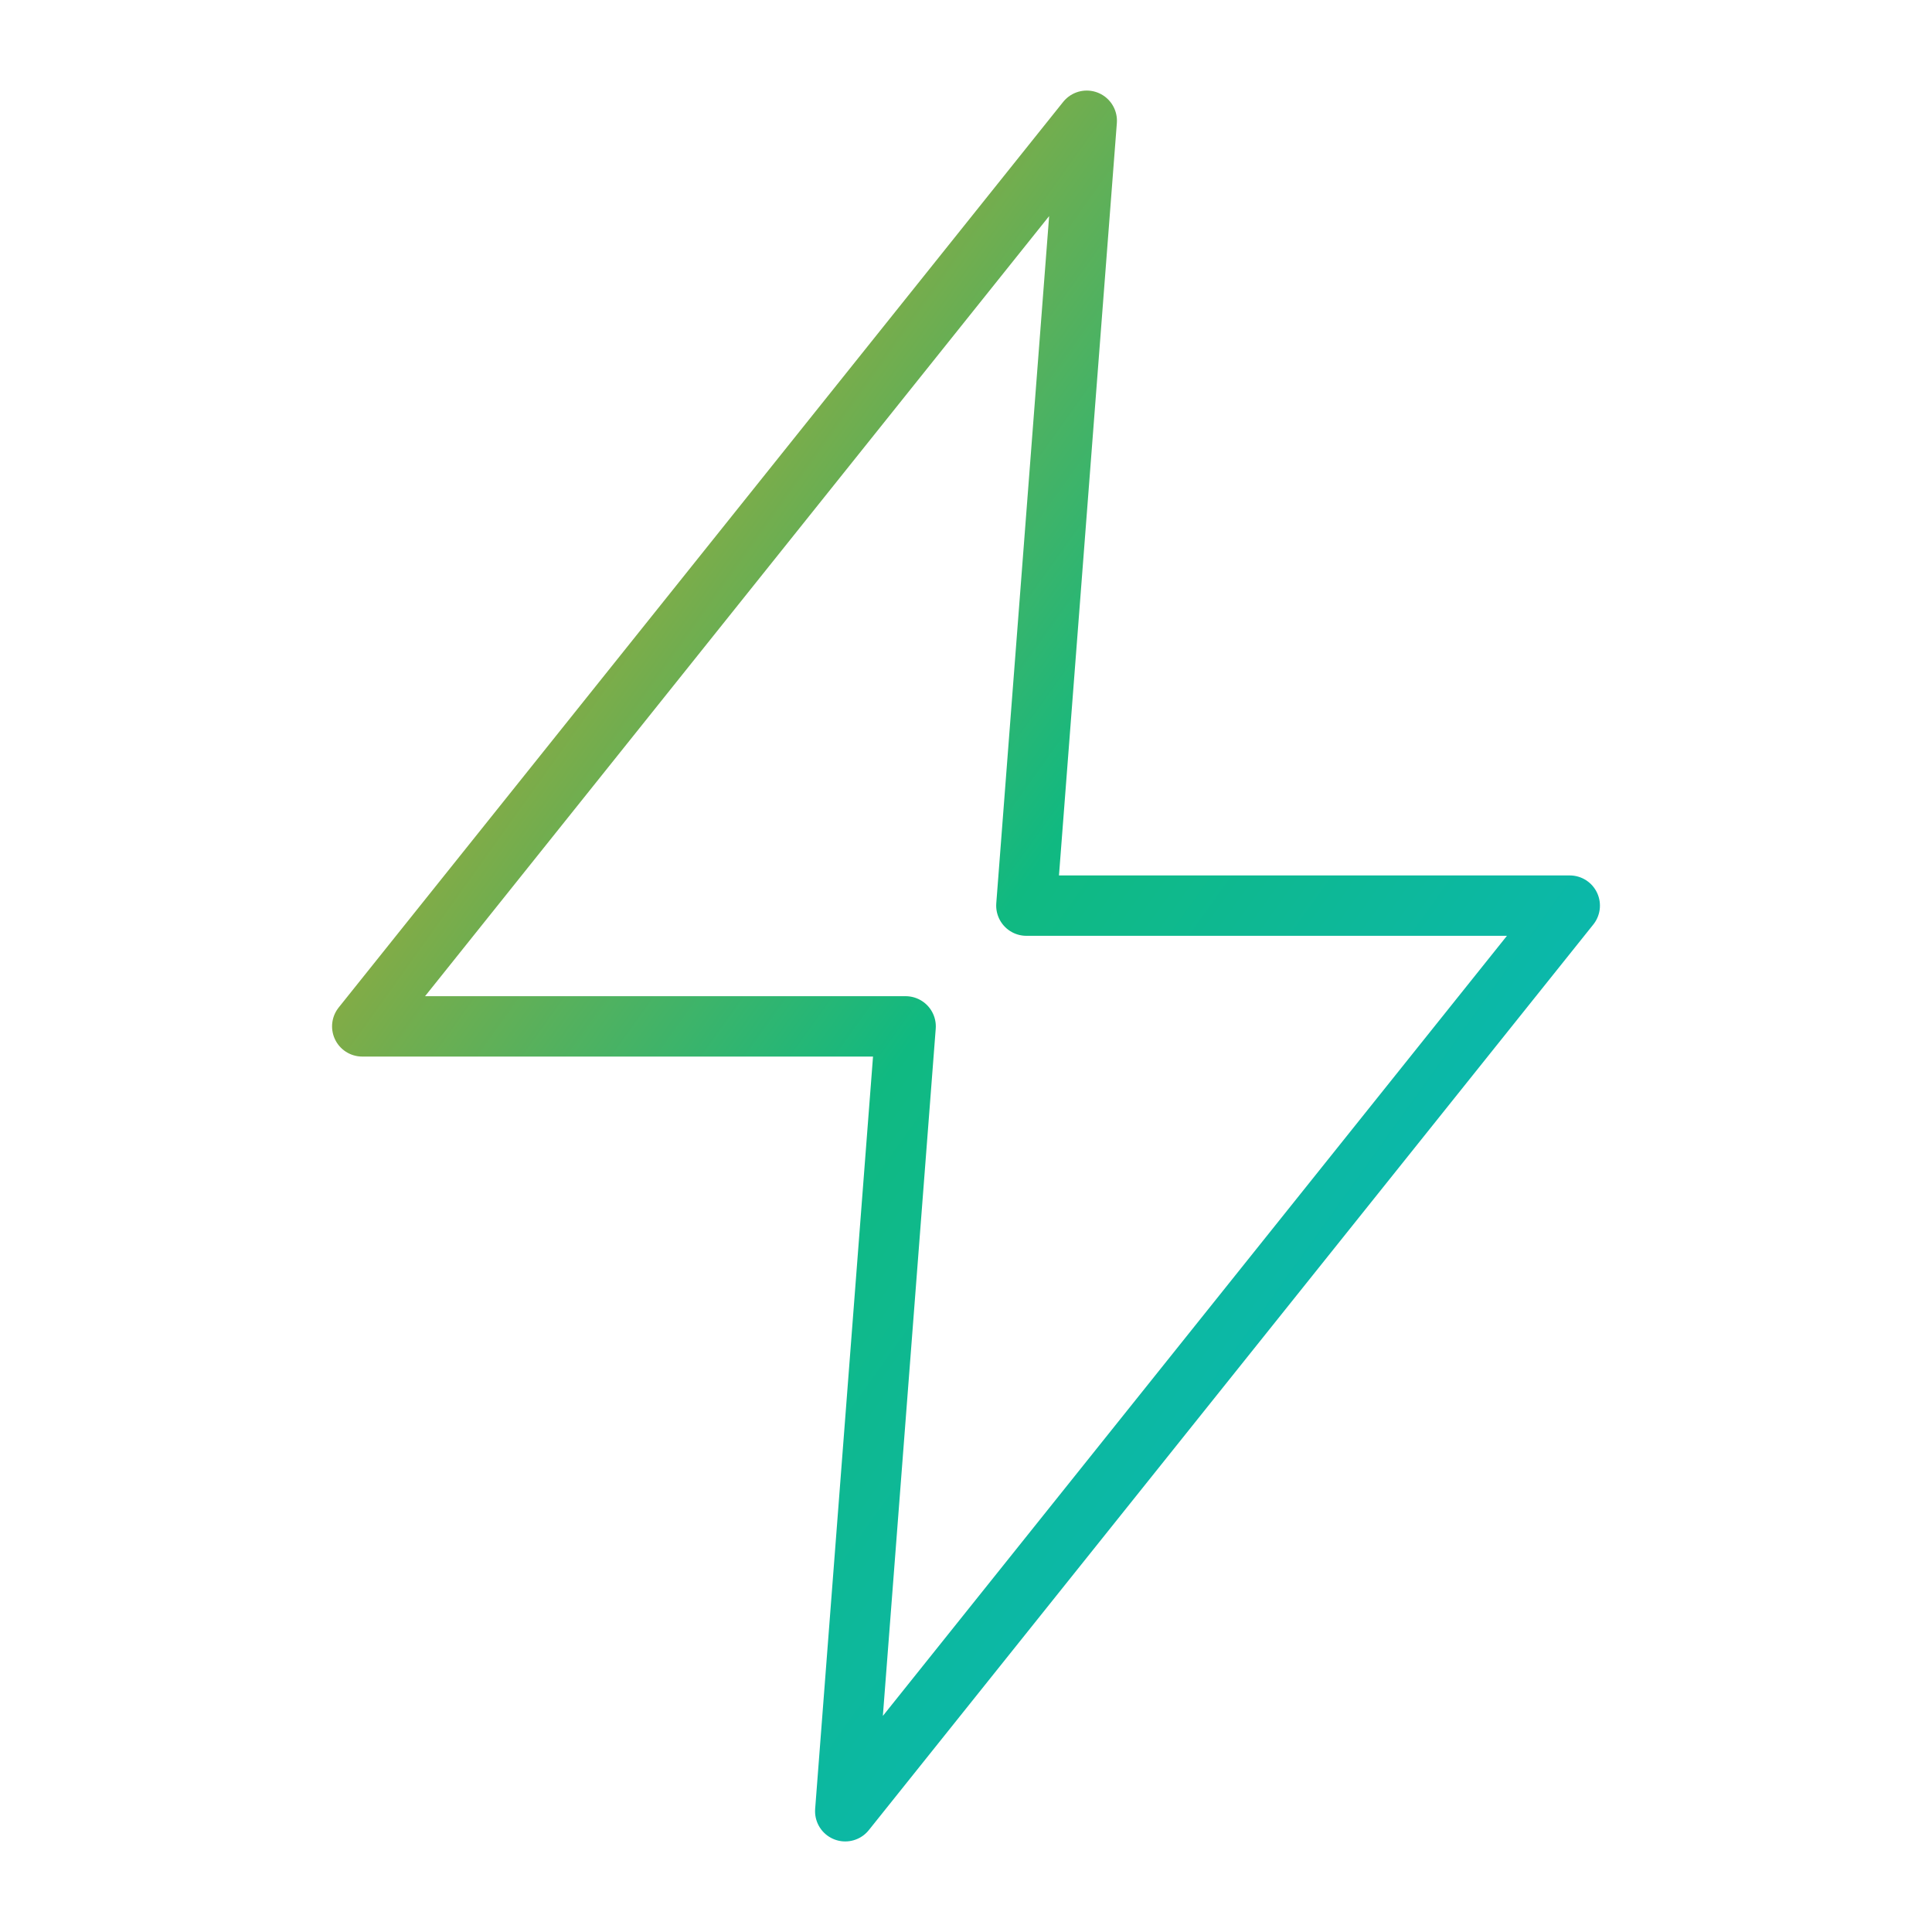
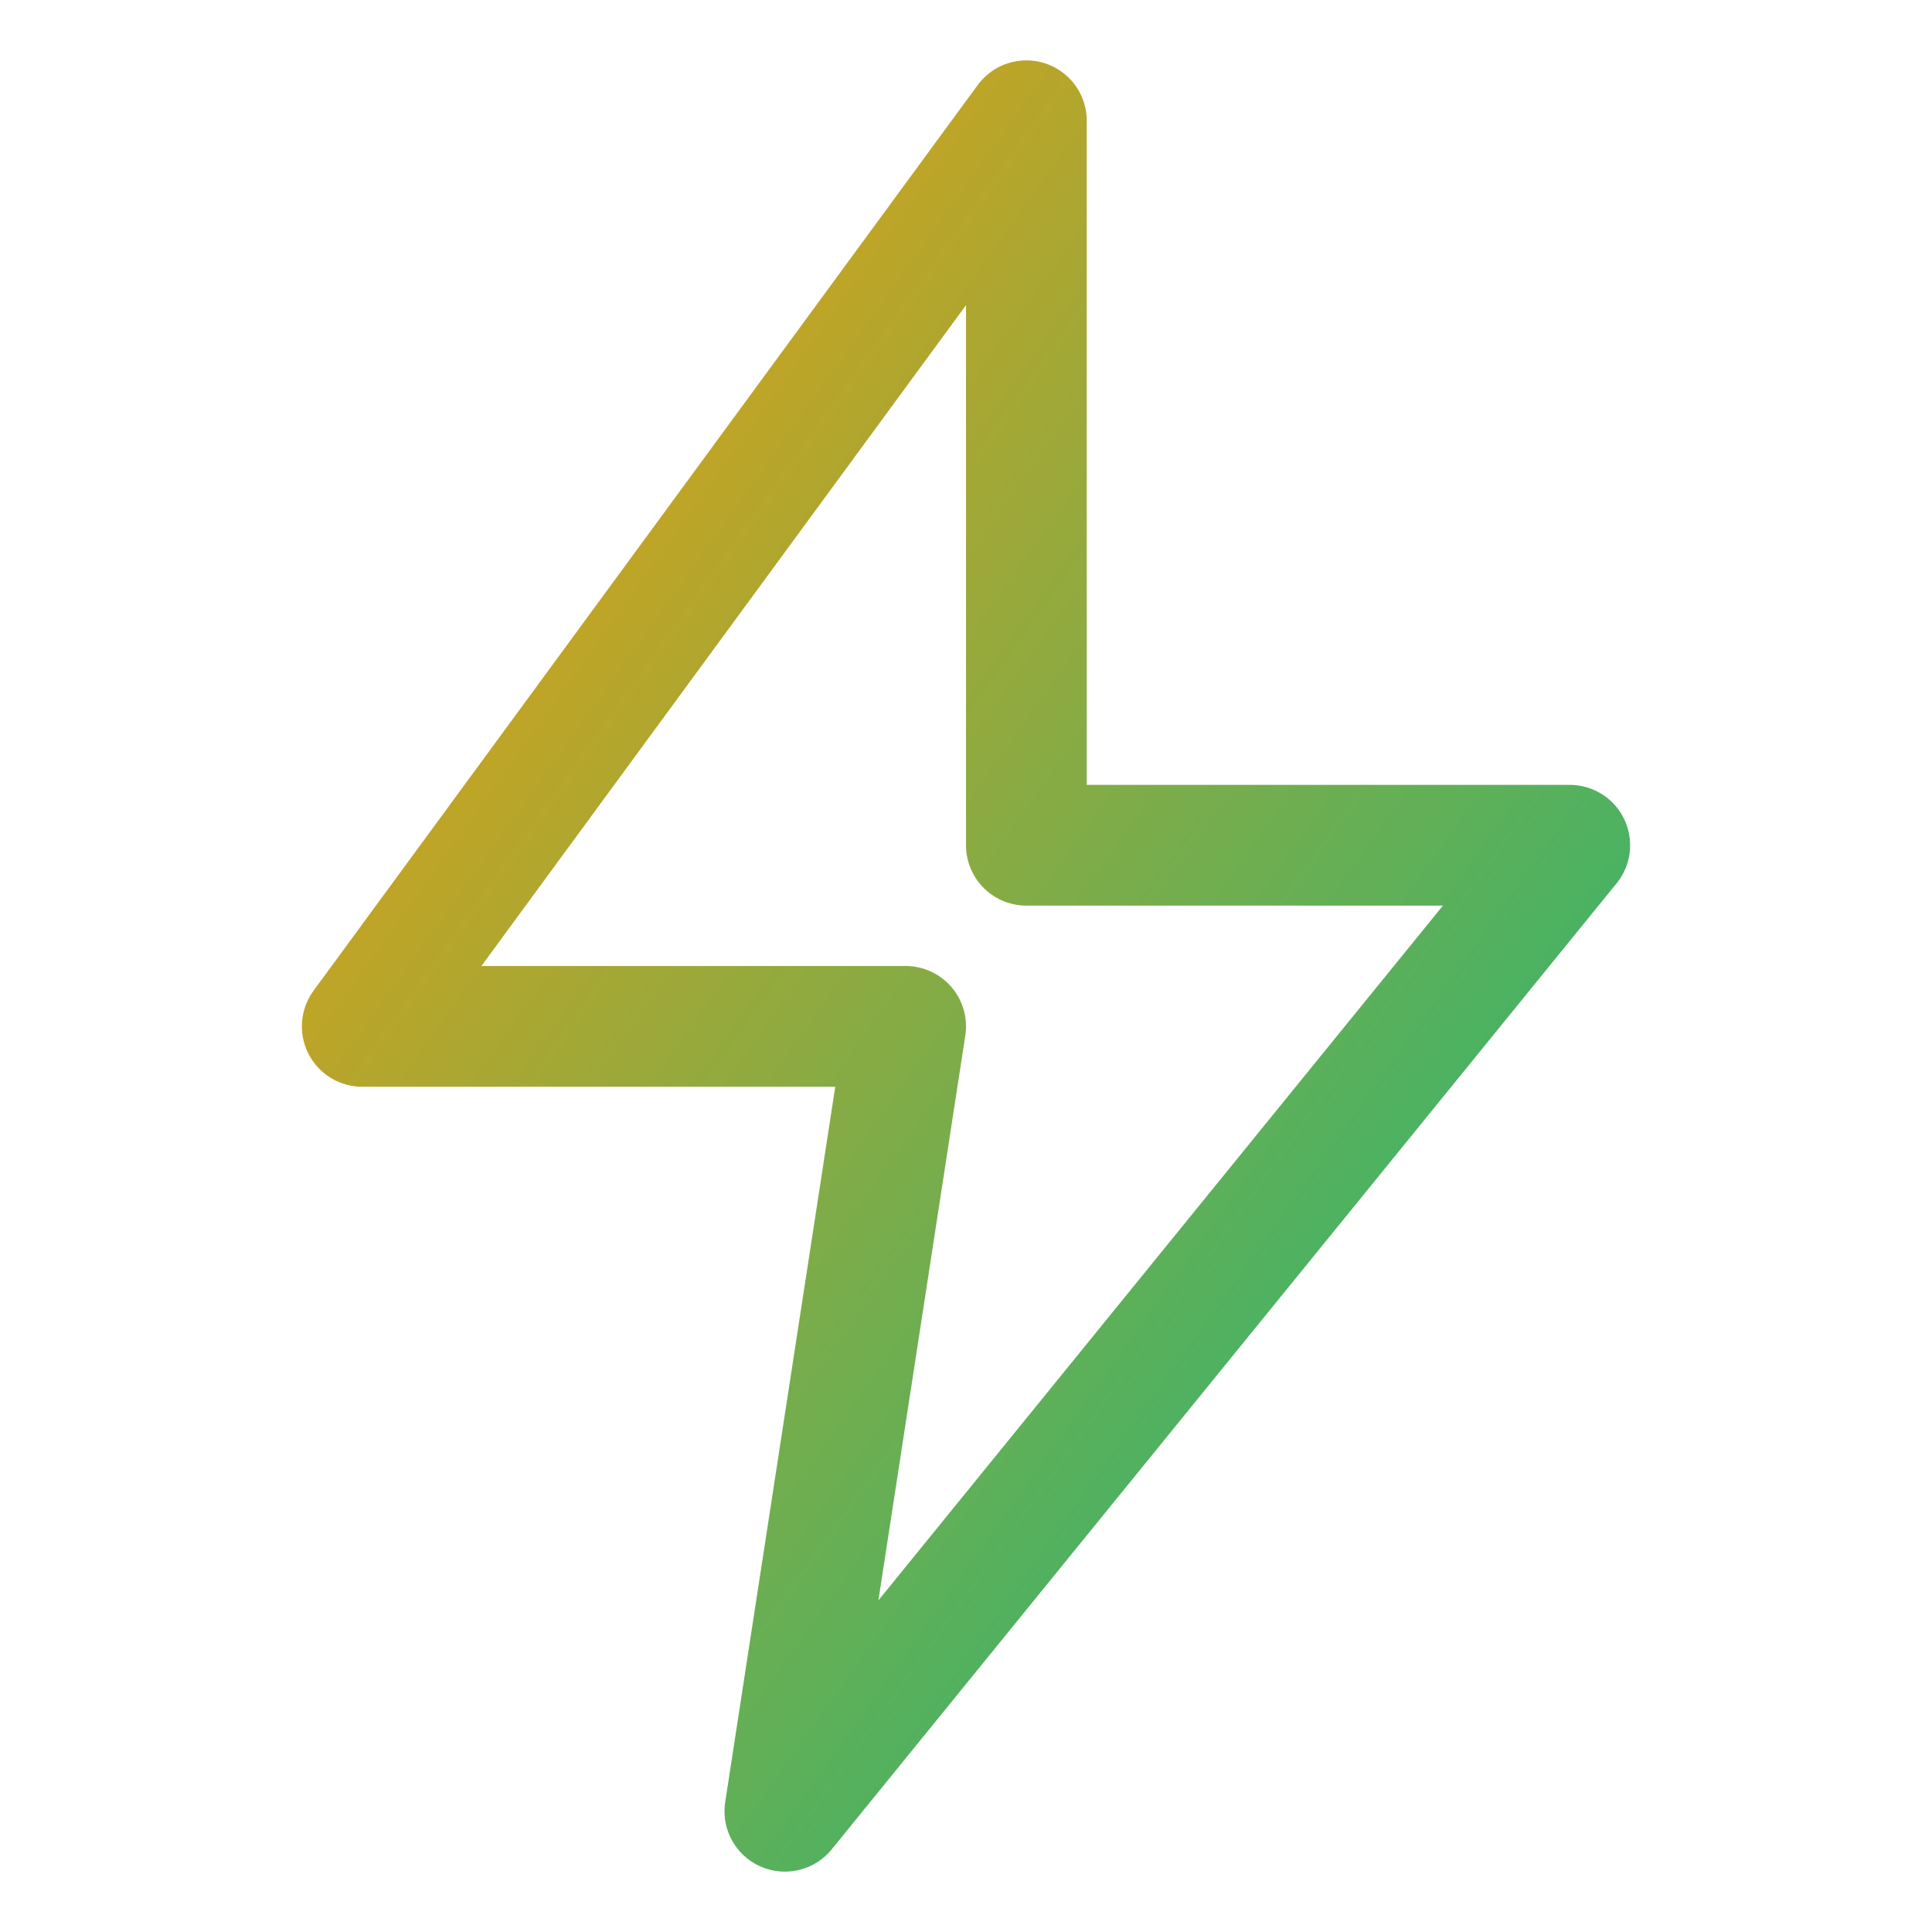
<svg xmlns="http://www.w3.org/2000/svg" viewBox="0 0 32 32" width="100%" height="100%">
  <defs>
    <linearGradient id="neonZapGrad" x1="0%" y1="0%" x2="100%" y2="100%">
      <stop offset="0%" stop-color="#f59e0b" />
-       <stop offset="50%" stop-color="#10b981" />
-       <stop offset="100%" stop-color="#06b6d4" />
+       <stop offset="100%" stop-color="#10b981" />
    </linearGradient>
  </defs>
  <style>
-     @keyframes zapShimmer {
-       0%, 100% { filter: drop-shadow(0 0 2px #f59e0b) drop-shadow(0 0 5px rgba(16, 185, 129, 0.6)); stroke-width: 1.8; }
-       50% { filter: drop-shadow(0 0 5px #10b981) drop-shadow(0 0 10px rgba(245, 158, 11, 0.9)); stroke-width: 2.2; }
+     @keyframes zapShine {
+       0%, 100% { filter: drop-shadow(0 0 2px #f59e0b); }
+       50% { filter: drop-shadow(0 0 5px #10b981); }
    }
-     .neon-bolt { animation: zapShimmer 1.8s ease-in-out infinite; }
+     .neon-zap { animation: zapShine 2.4s ease-in-out infinite; }
  </style>
-   <polygon points="18,2 6,17 15,17 14,30 26,15 17,15" fill="none" stroke="url(#neonZapGrad)" stroke-linejoin="round" class="neon-bolt" />
+   <g class="neon-zap" fill="none" stroke="url(#neonZapGrad)" stroke-width="2" stroke-linecap="round" stroke-linejoin="round">
+     <polygon points="17 2 6 17 15 17 13 30 26 14 17 14" />
+   </g>
</svg>
